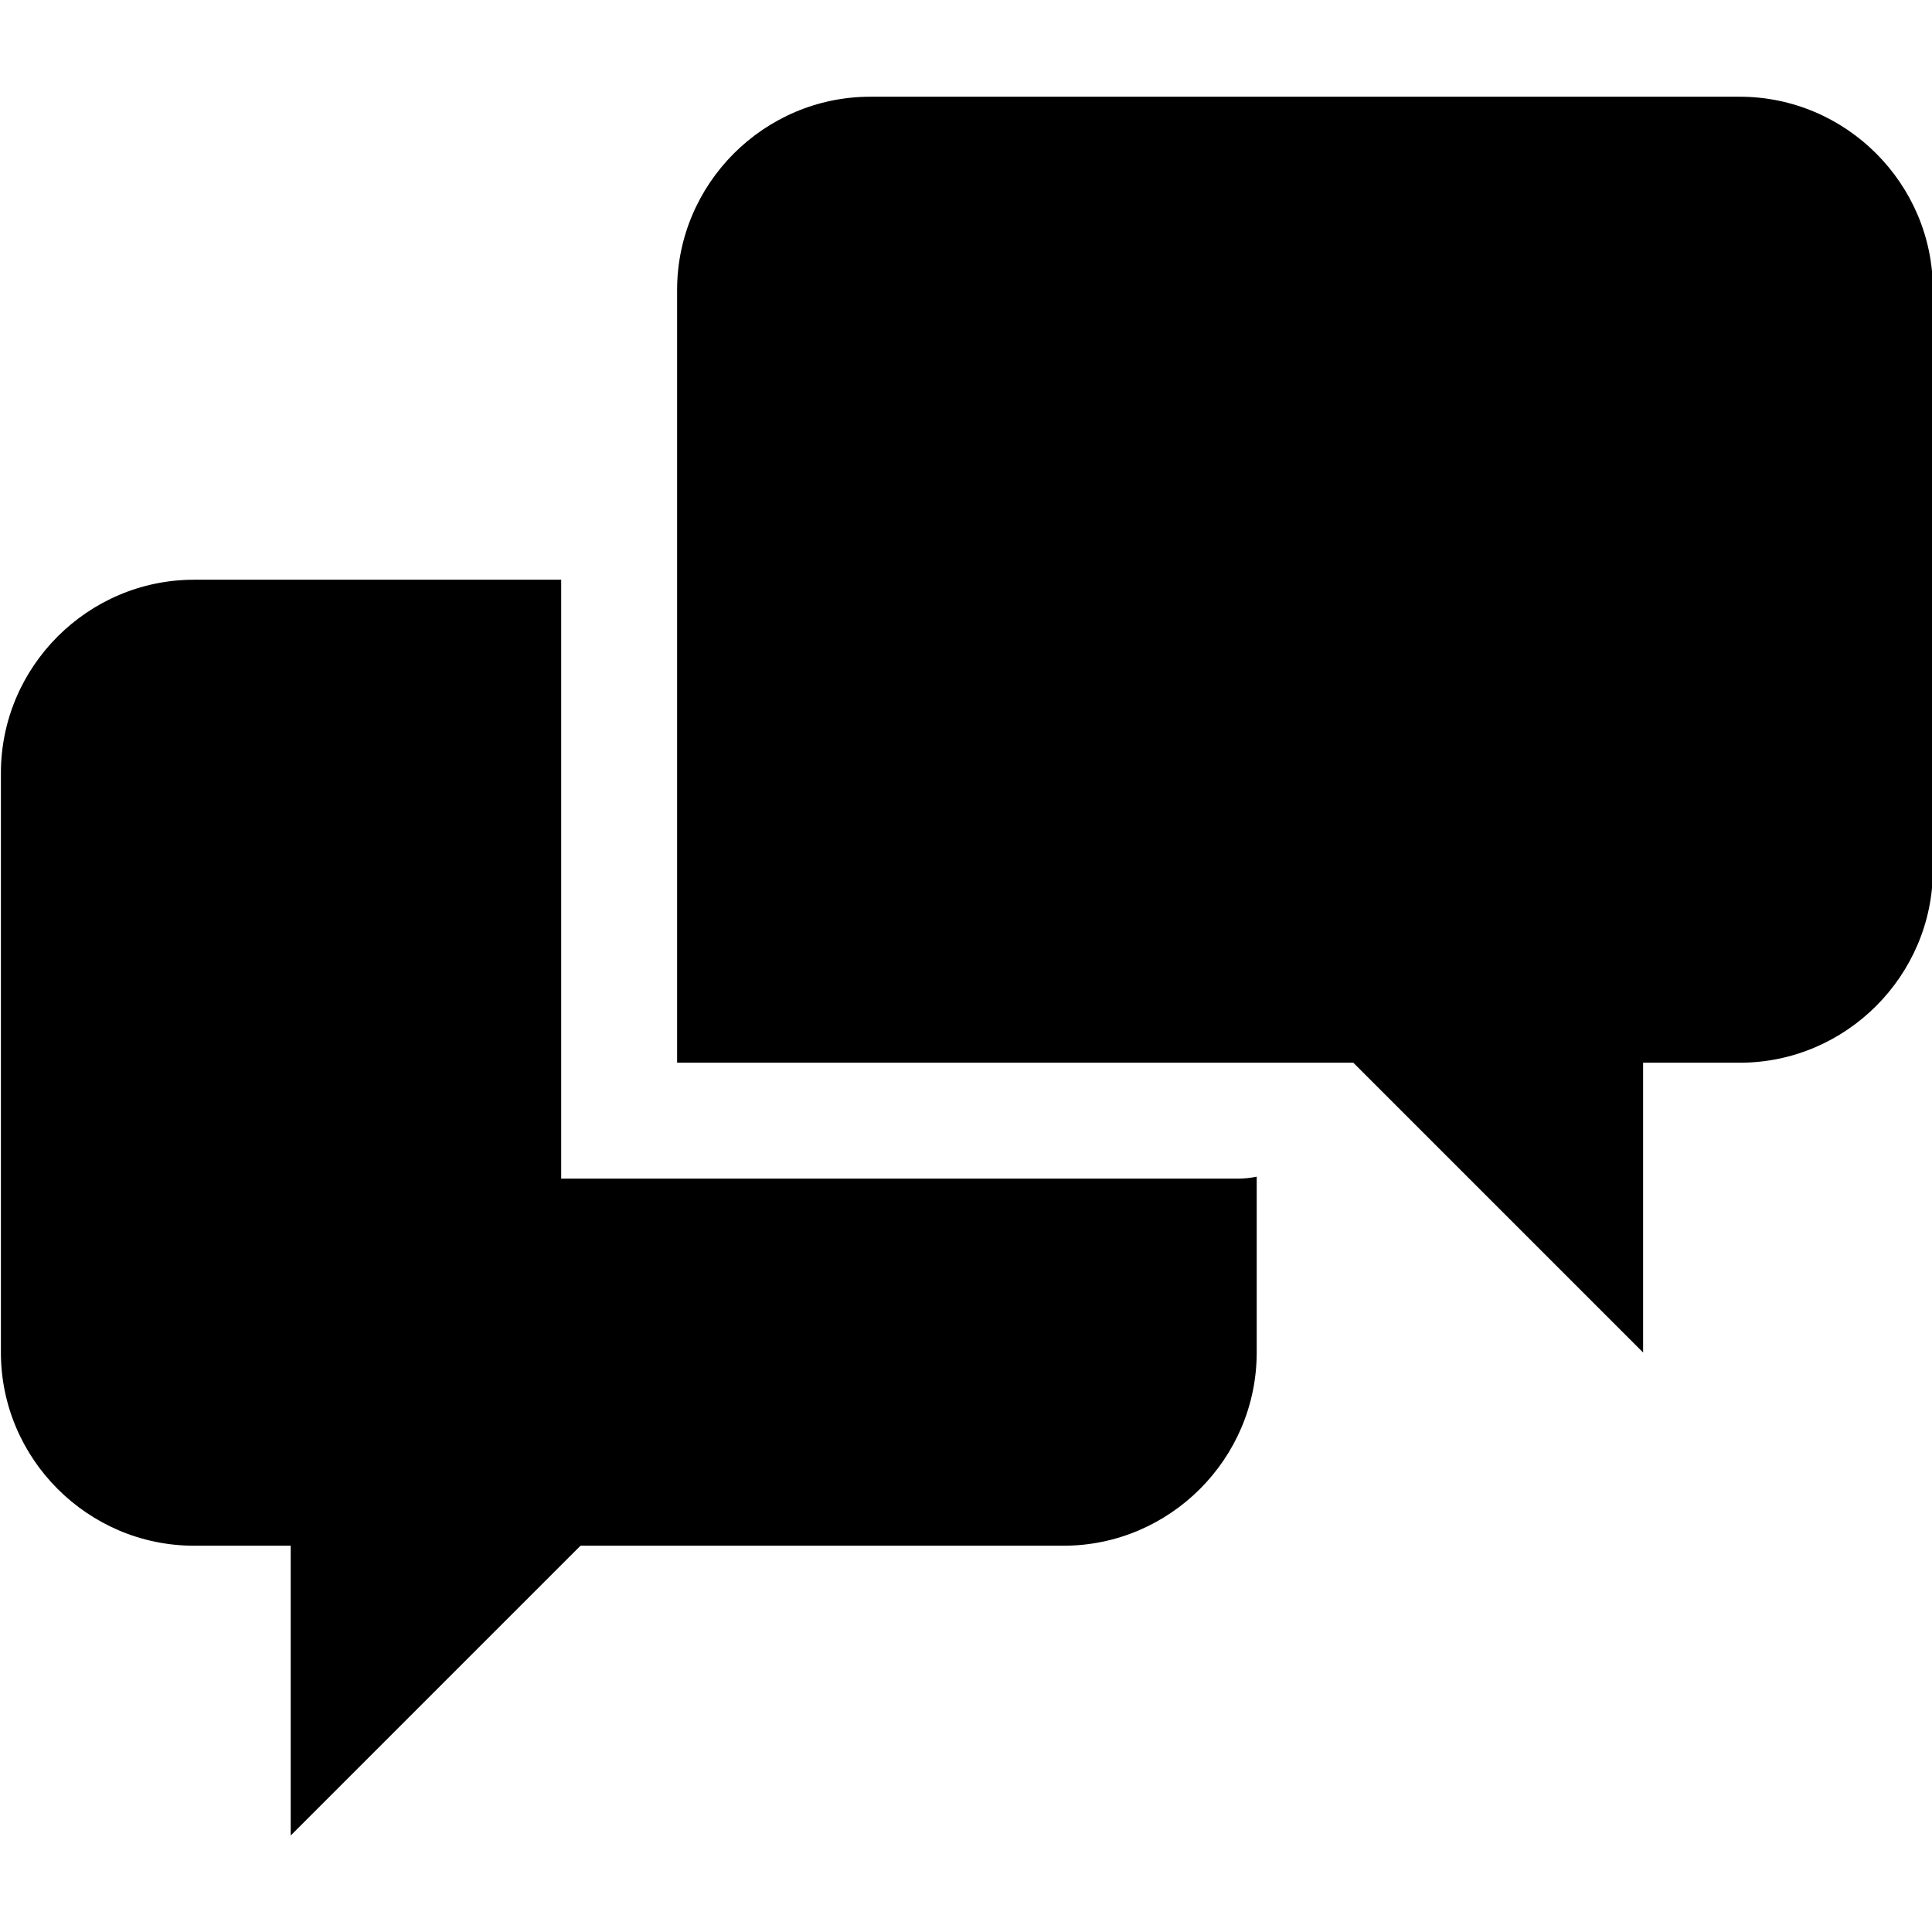
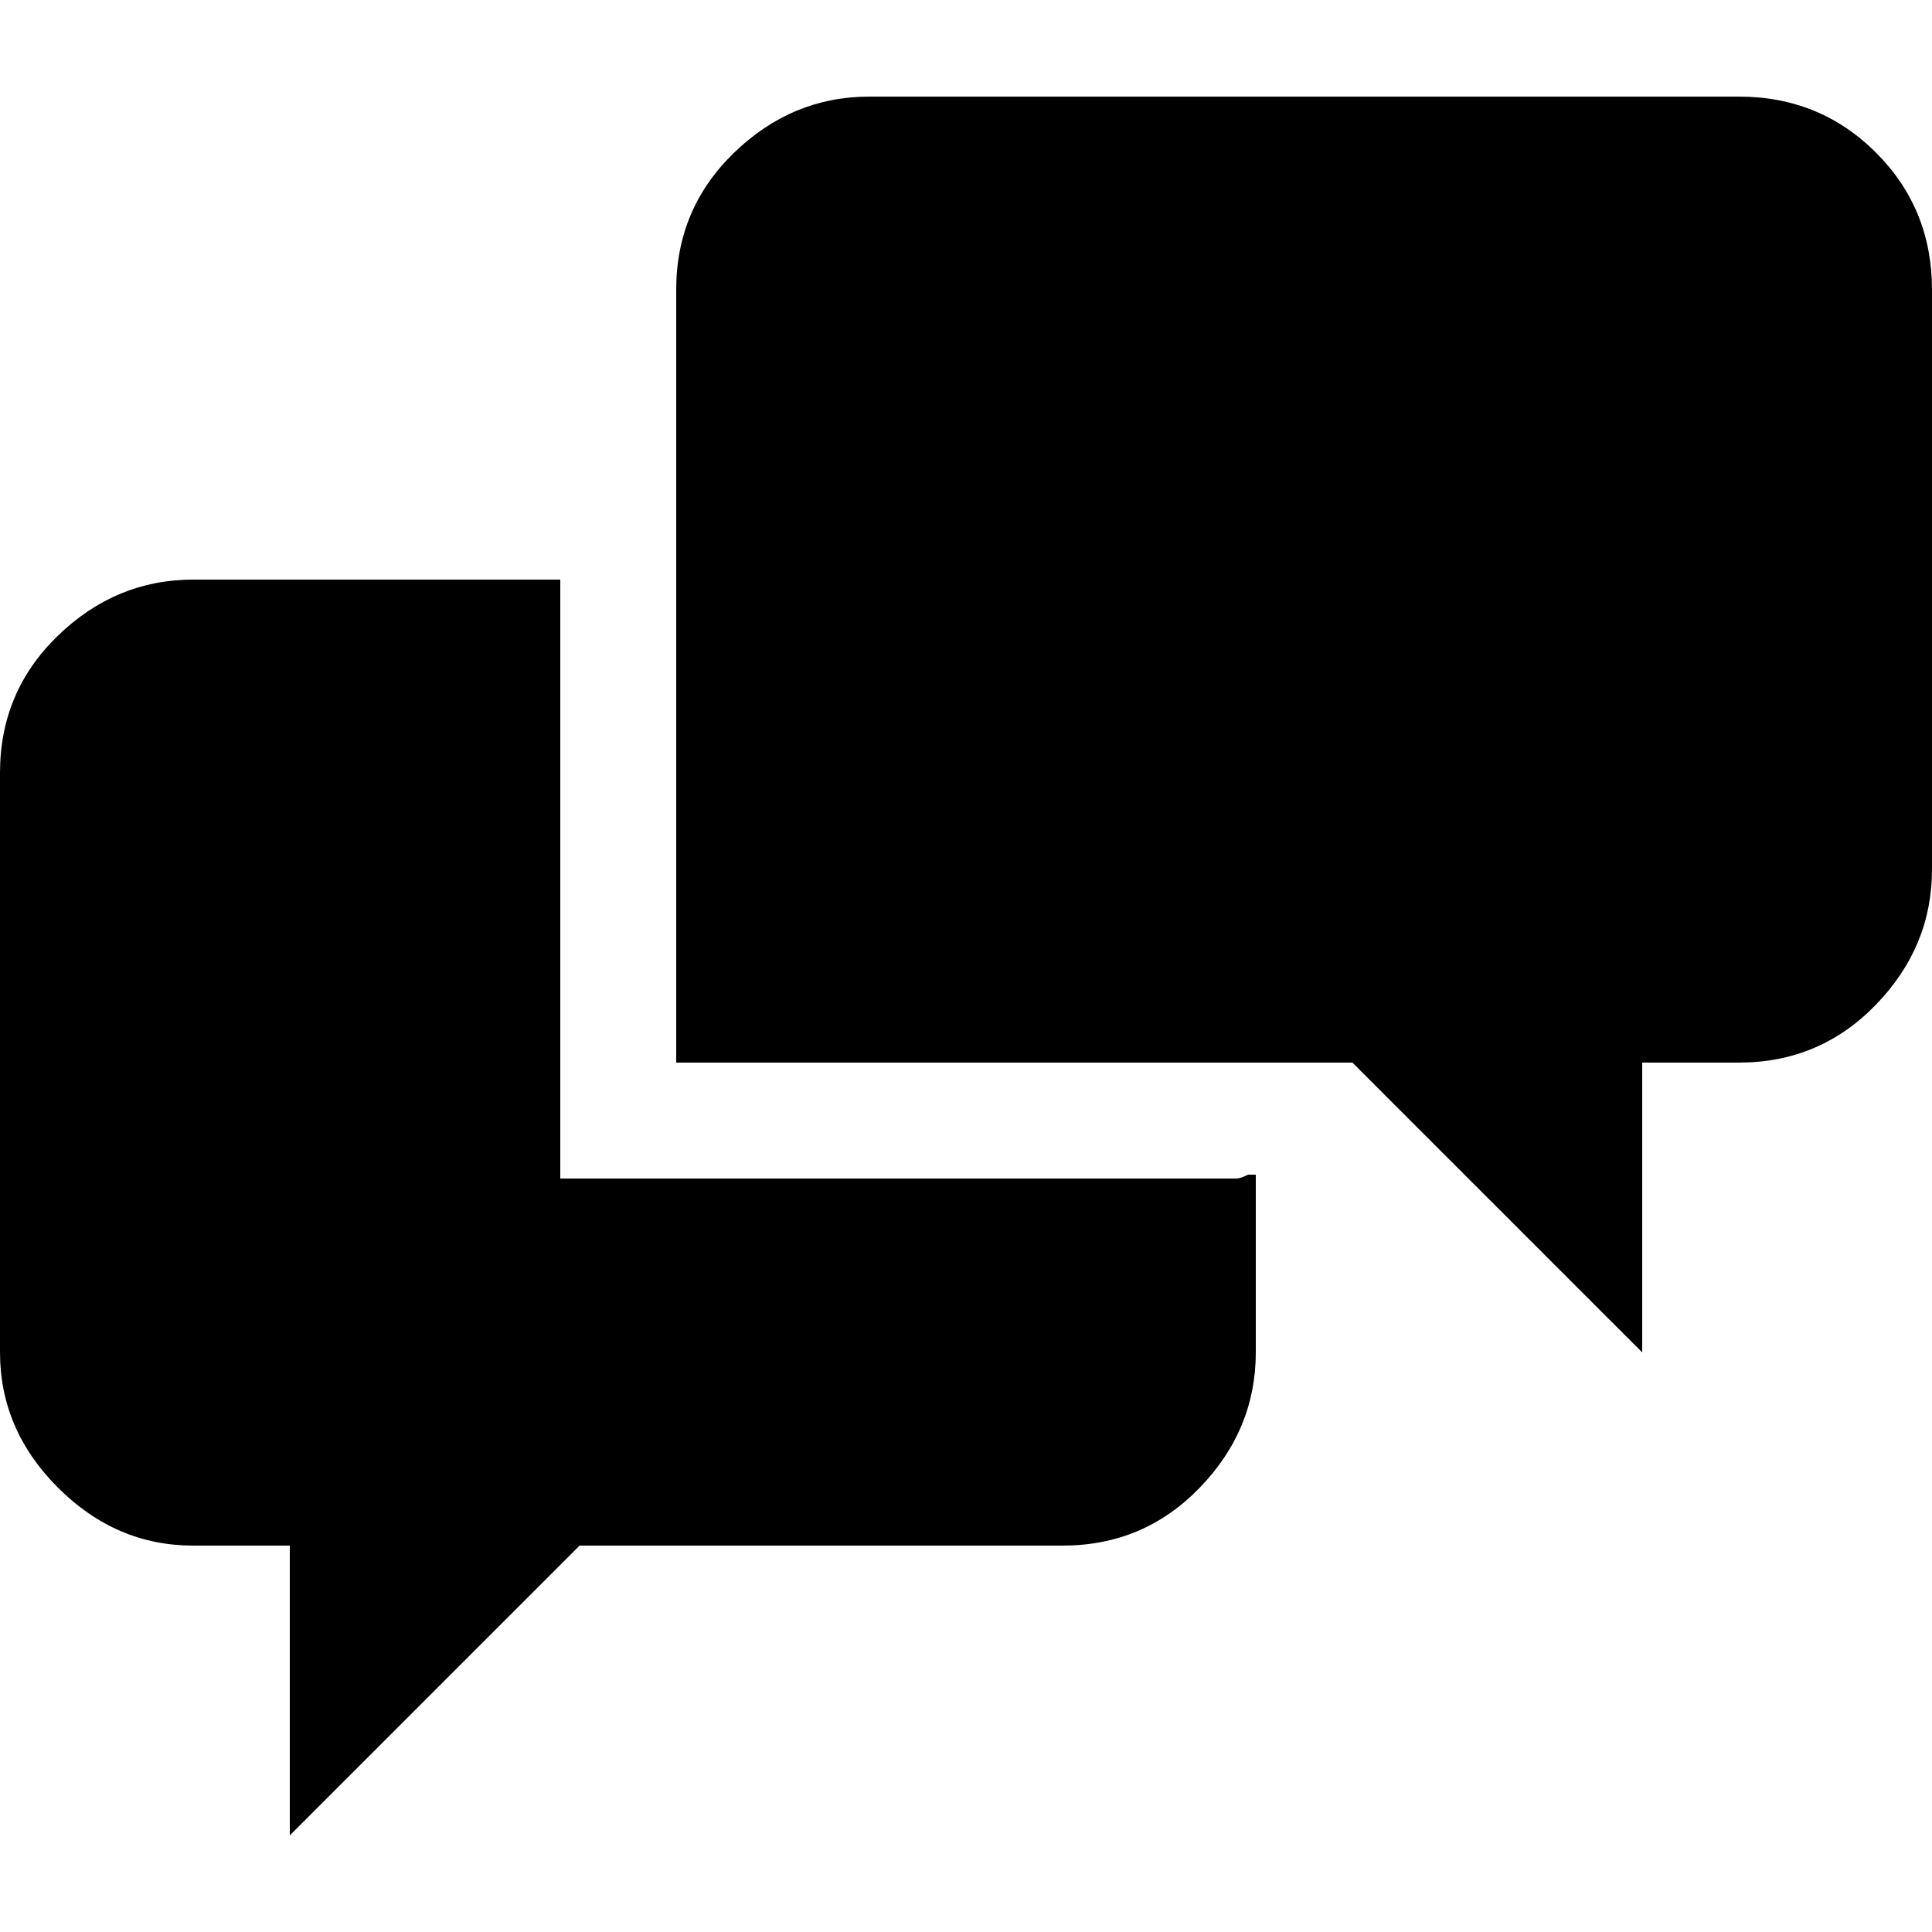
- <svg xmlns="http://www.w3.org/2000/svg" version="1.1" id="Layer_1" x="0px" y="0px" width="1000px" height="1000px" viewBox="0 0 1000 1000" enable-background="new 0 0 1000 1000" xml:space="preserve">
+ <svg xmlns="http://www.w3.org/2000/svg" height="1000px" width="1000px">
  <g>
-     <path d="M290.469,610.062v-310h-190c-55,0-100,45-100,100v300c0,55,45,100,100,100h50v150l150-150h250c55,0,100-45,100-100v-91.016   c-3.227,0.672-6.594,1.016-10,1.016H290.469z M900.469,50.062h-450c-55,0-100,45-100,100v400h350l150,150v-150h50   c55,0,100-45,100-100v-300C1000.469,95.062,955.469,50.062,900.469,50.062z" />
+     <path d="M290 610c0 0 350 0 350 0c1.333 0 3.333 -0.667 6 -2c0 0 4 0 4 0c0 0 0 92 0 92c0 26.667 -9.667 50 -29 70c-19.333 20 -43 30 -71 30c0 0 -250 0 -250 0c0 0 -150 150 -150 150c0 0 0 -150 0 -150c0 0 -50 0 -50 0c-26.667 0 -50 -10 -70 -30c-20 -20 -30 -43.333 -30 -70c0 0 0 -300 0 -300c0 -28 10 -51.667 30 -71c20 -19.333 43.333 -29 70 -29c0 0 190 0 190 0c0 0 0 310 0 310c0 0 0 0 0 0m610 -560c28 0 51.667 9.667 71 29c19.333 19.333 29 43 29 71c0 0 0 300 0 300c0 26.667 -9.667 50 -29 70c-19.333 20 -43 30 -71 30c0 0 -50 0 -50 0c0 0 0 150 0 150c0 0 -150 -150 -150 -150c0 0 -350 0 -350 0c0 0 0 -400 0 -400c0 -28 10 -51.667 30 -71c20 -19.333 43.333 -29 70 -29c0 0 450 0 450 0c0 0 0 0 0 0" />
  </g>
</svg>
